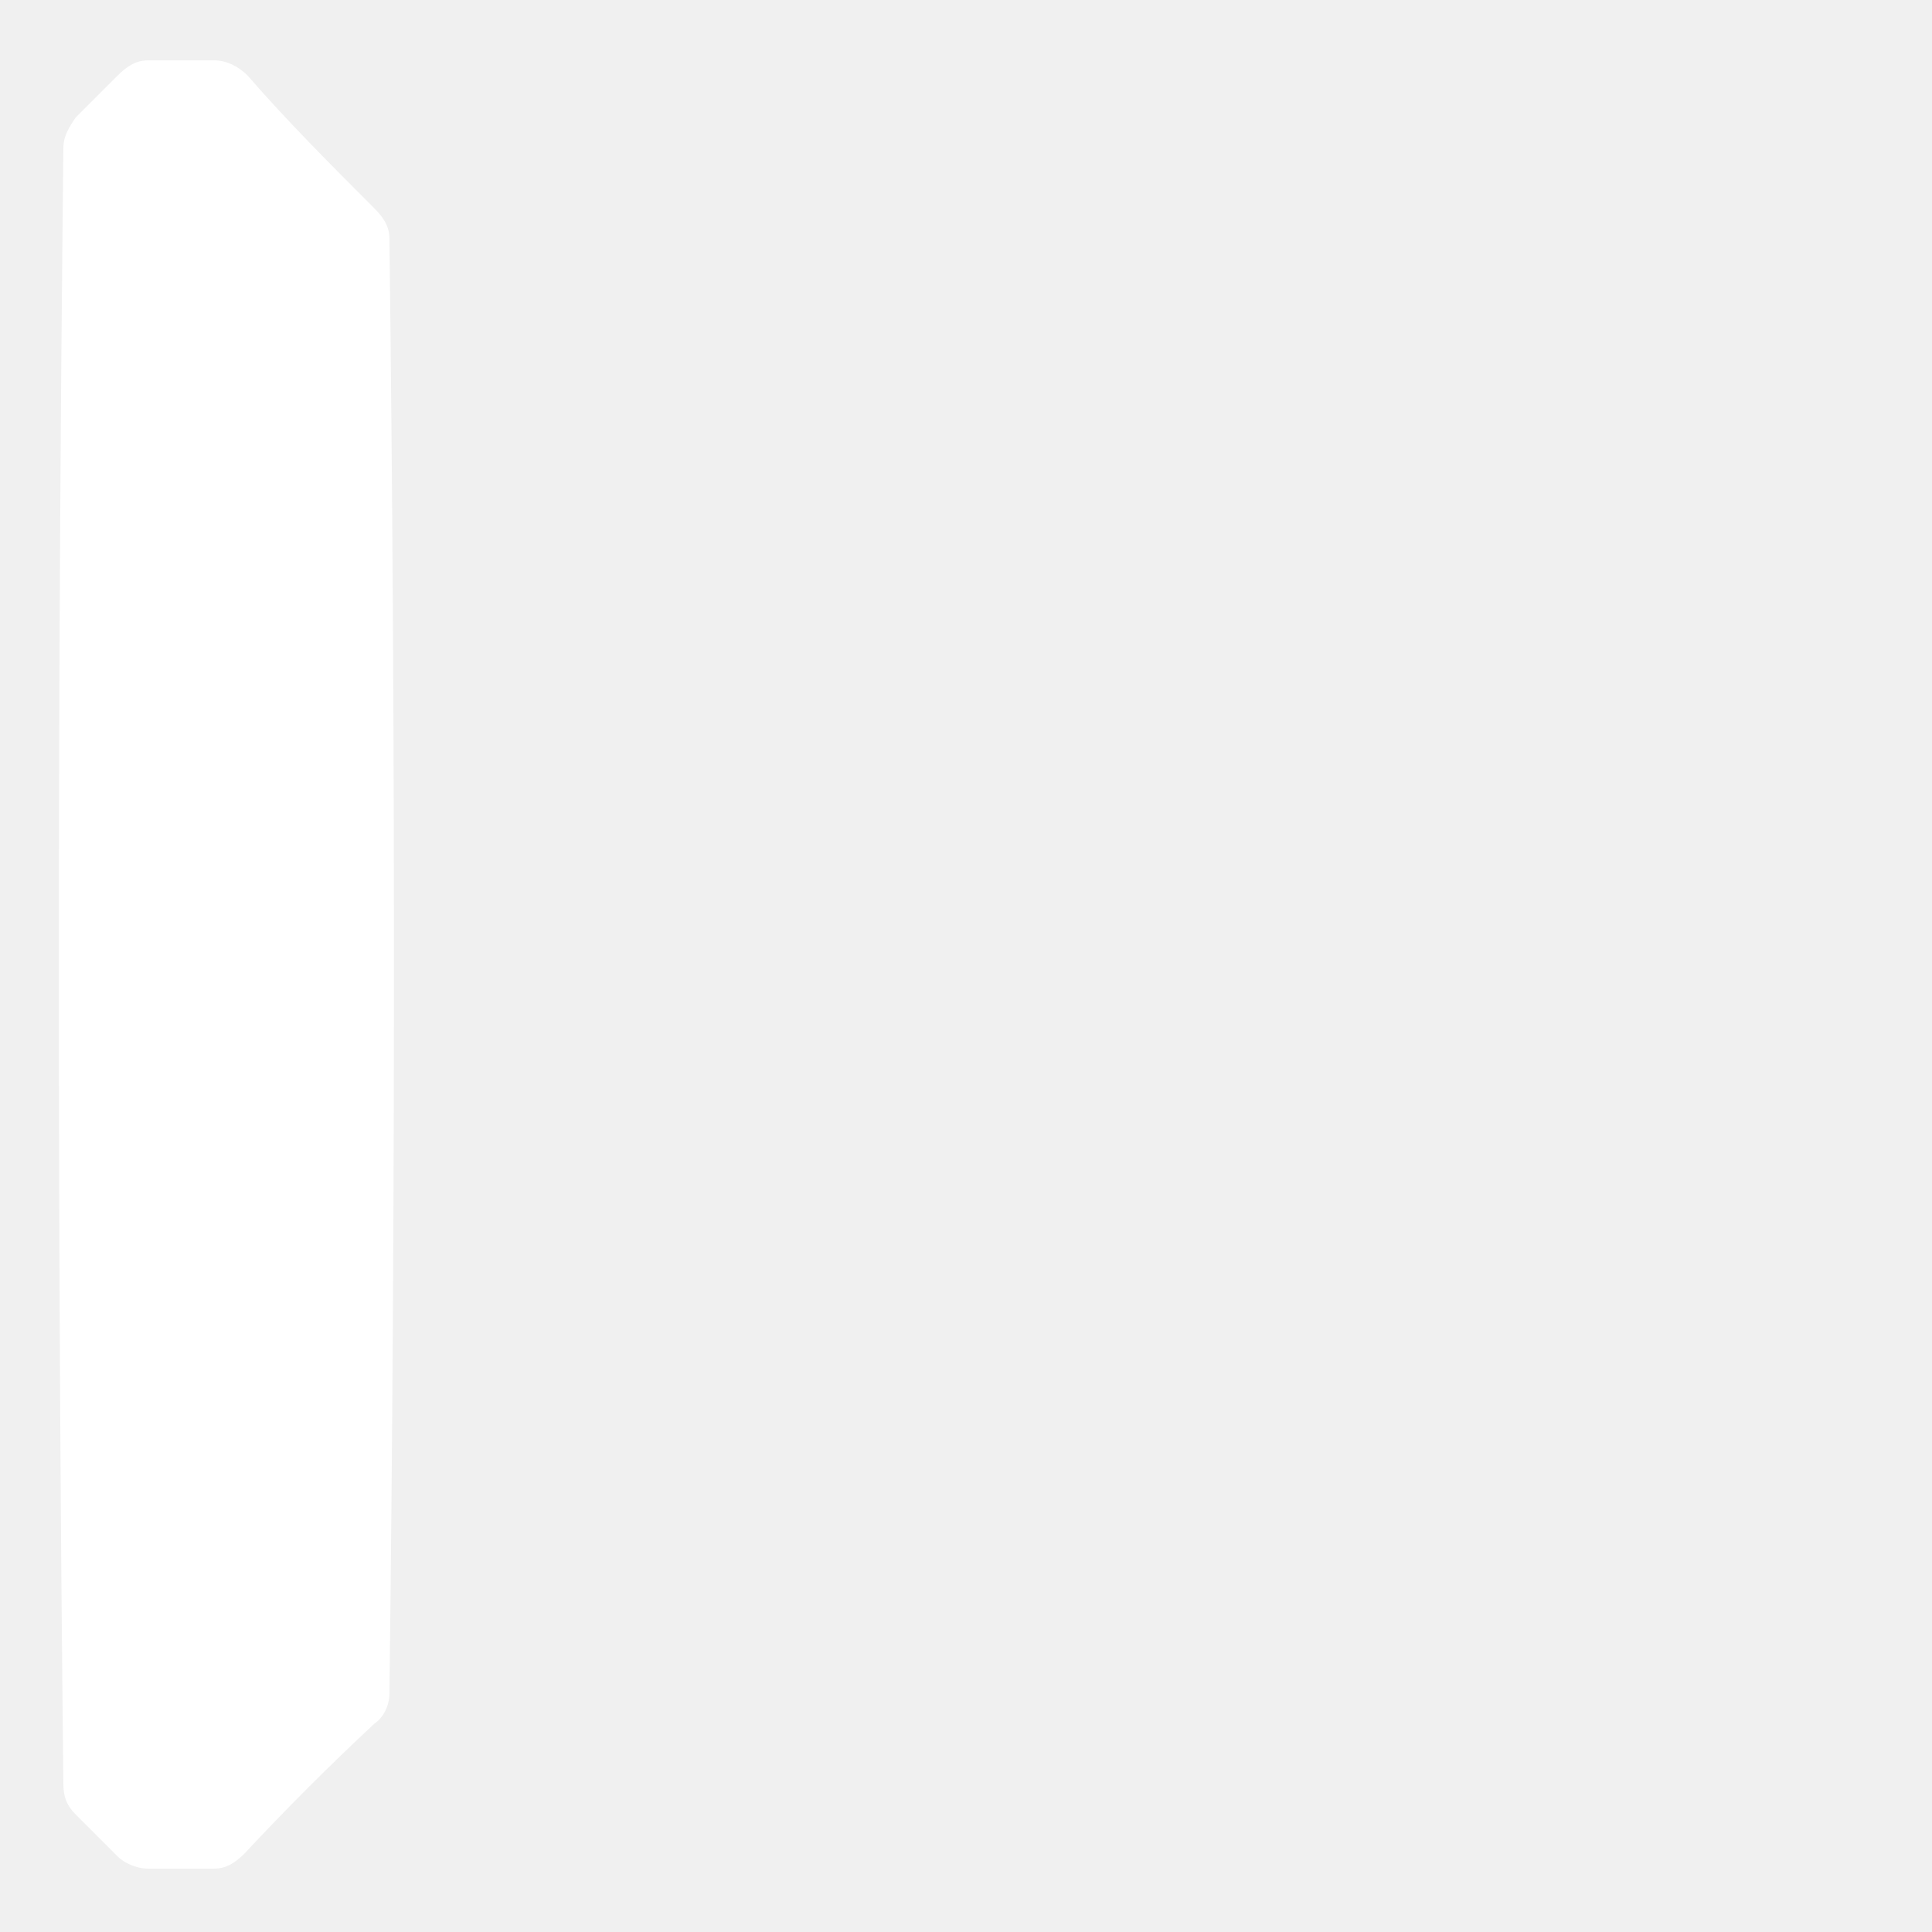
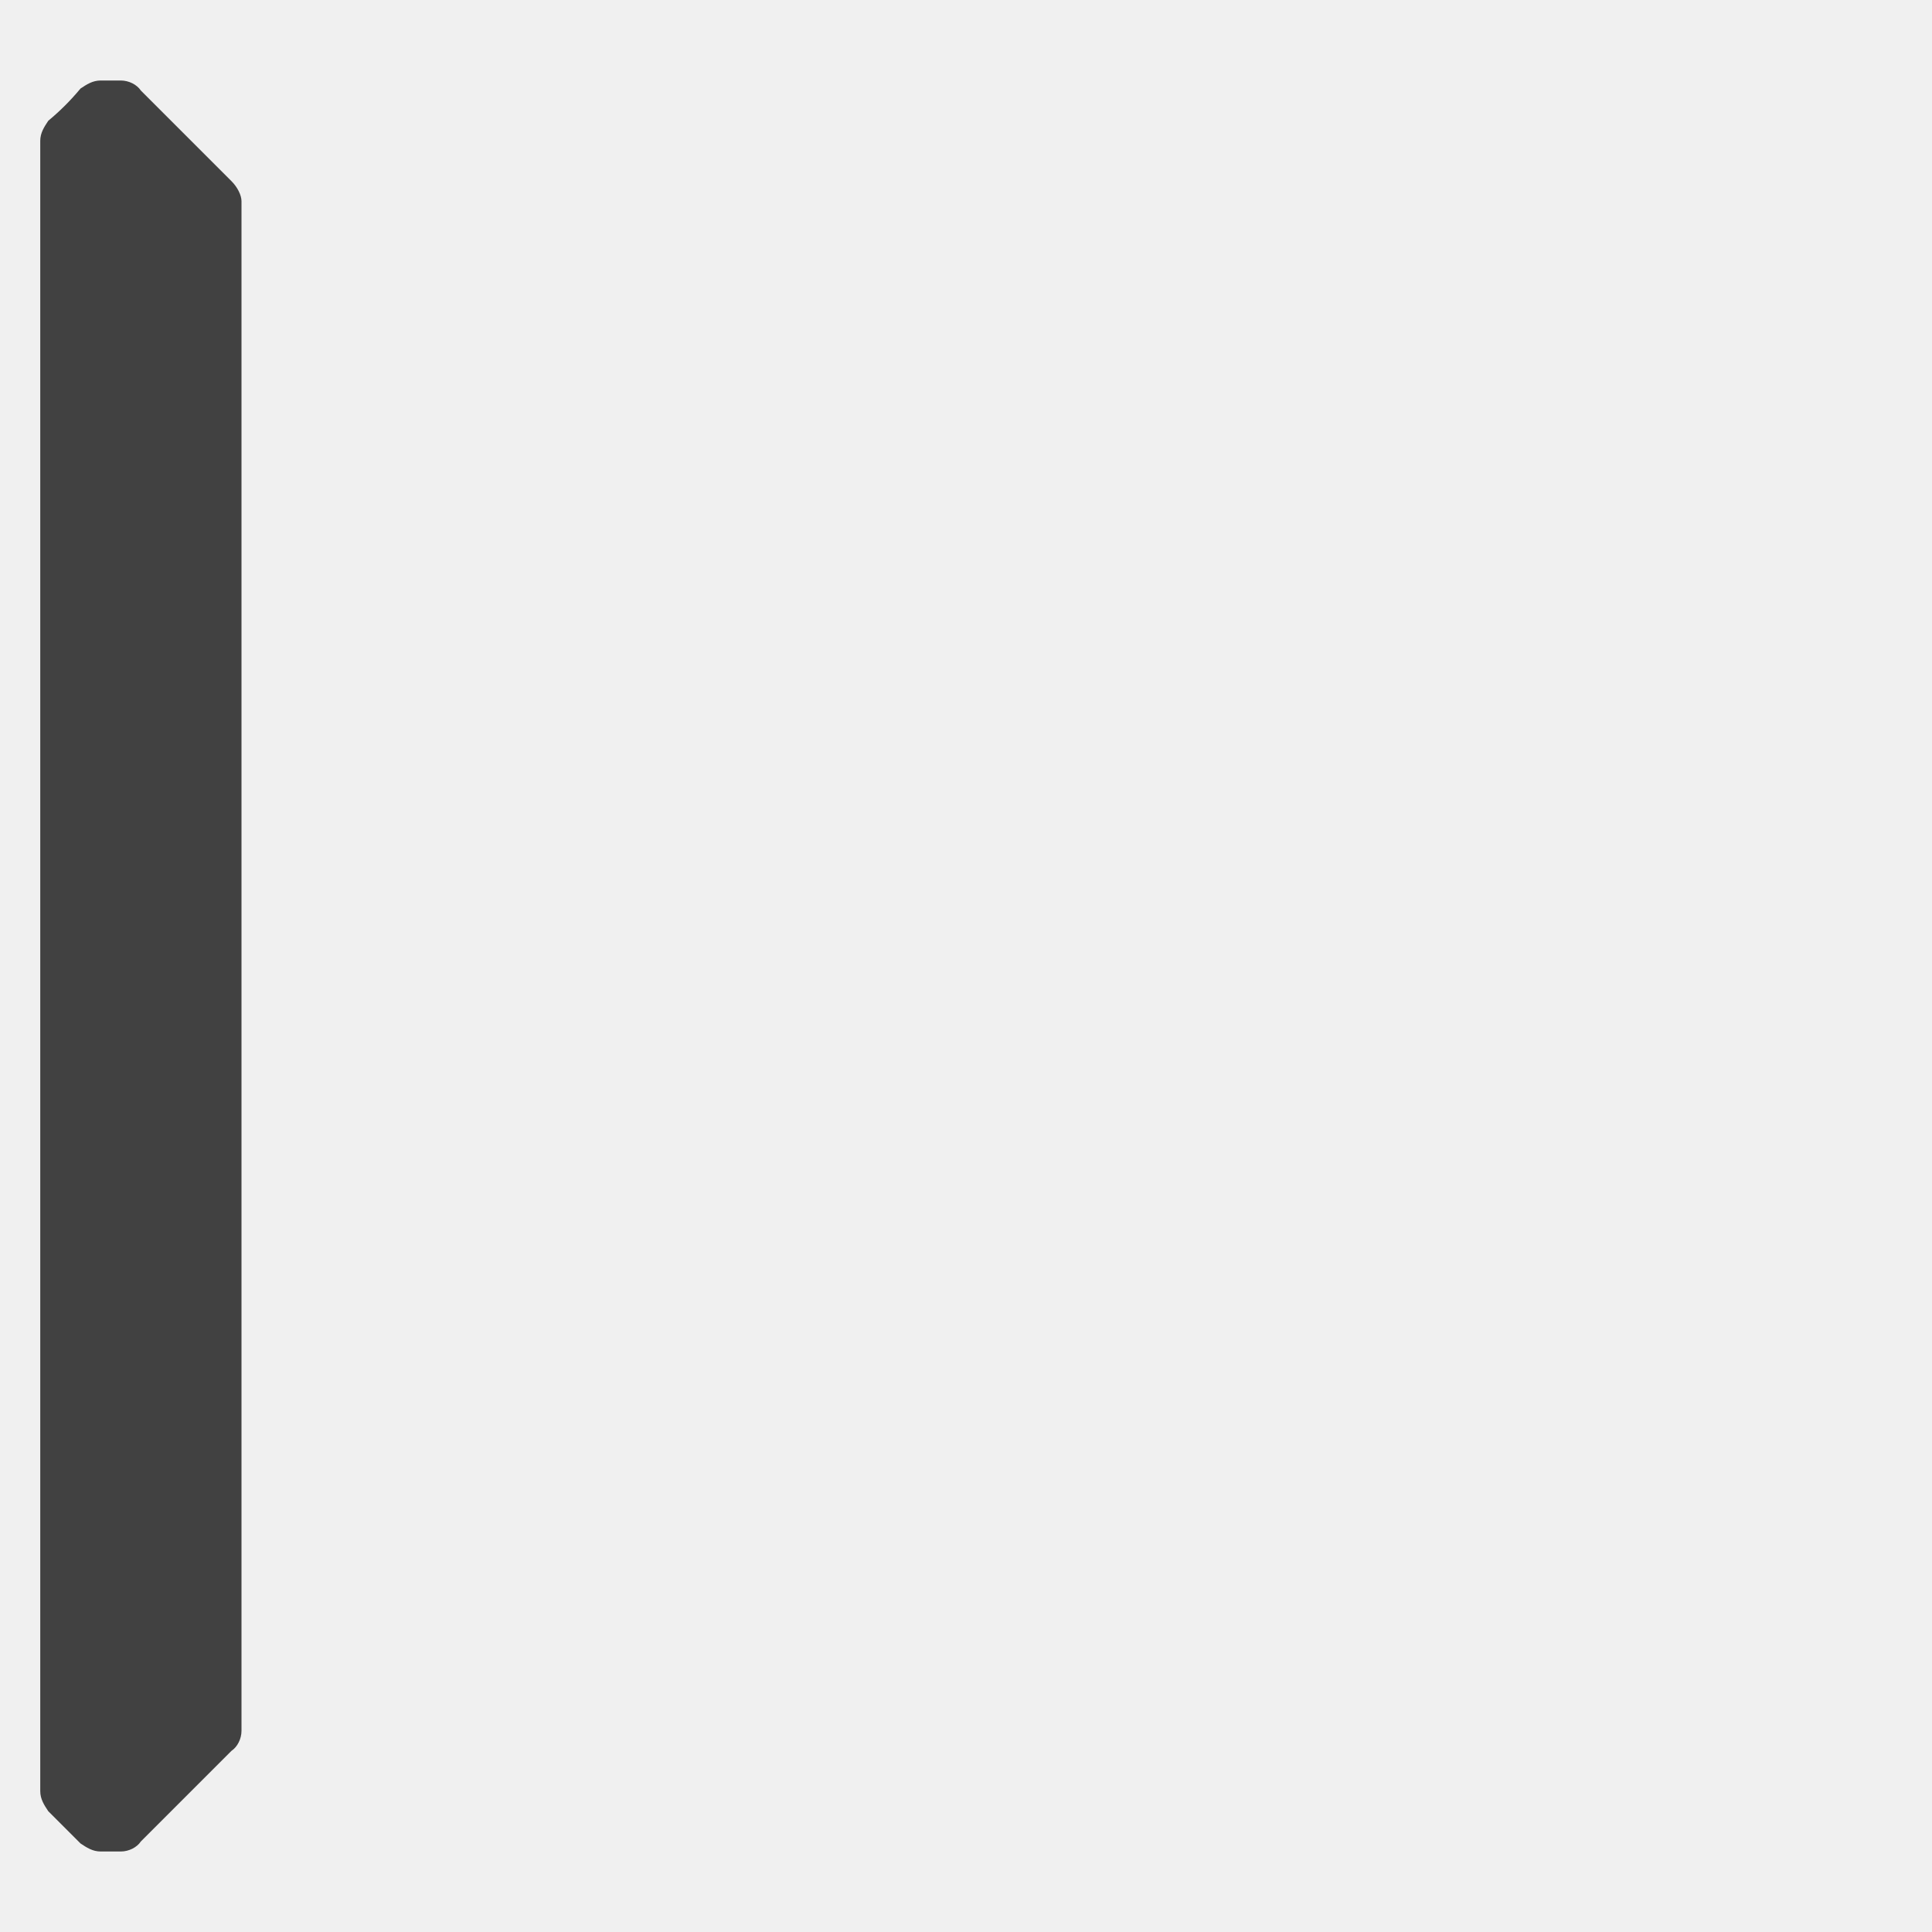
- <svg xmlns="http://www.w3.org/2000/svg" version="1.1" id="Layer_1" x="0px" y="0px" viewBox="0 0 64 64" style="enable-background:new 0 0 64 64;" xml:space="preserve">
+ <svg xmlns="http://www.w3.org/2000/svg" version="1.1" id="Layer_1" x="0px" y="0px" viewBox="0 0 96 96" style="enable-background:new 0 0 96 96;" xml:space="preserve">
  <style type="text/css">
- 	.st0{fill:#FFFFFF;}
+ 	.st0{fill:#414141;}
</style>
  <g>
-     <path class="st0" d="M4.9,2c0.7,0,1.4,0,2.2,0c0.4,0,0.8,0.2,1.1,0.5C9.5,4,11,5.5,12.4,6.9c0.3,0.3,0.5,0.6,0.5,1   c0.2,16.1,0.2,32.1,0,48.2c0,0.4-0.2,0.8-0.5,1c-1.5,1.4-2.9,2.8-4.3,4.3c-0.3,0.3-0.6,0.5-1,0.5c-0.7,0-1.4,0-2.2,0   c-0.4,0-0.8-0.2-1-0.4C3.4,61,3,60.6,2.5,60.1c-0.3-0.3-0.4-0.6-0.4-1C1.9,41.1,1.9,23,2.1,4.9c0-0.4,0.2-0.7,0.4-1   C3,3.4,3.4,3,3.9,2.5C4.2,2.2,4.5,2,4.9,2z" />
+     <path class="st0" d="M5,4c0.3,0,0.6,0,1,0C6.4,4,6.8,4.2,7,4.5C8.5,6,10,7.5,11.5,9c0.3,0.3,0.5,0.7,0.5,1c0,25.3,0,50.6,0,76   c0,0.4-0.2,0.8-0.5,1C10,88.5,8.5,90,7,91.5C6.8,91.8,6.4,92,6,92c-0.3,0-0.6,0-1,0c-0.4,0-0.7-0.2-1-0.4c-0.5-0.5-1-1-1.6-1.6   C2.2,89.7,2,89.4,2,89C2,61.7,2,34.3,2,7c0-0.4,0.2-0.7,0.4-1C3,5.5,3.5,5,4,4.4C4.3,4.2,4.6,4,5,4z" />
  </g>
</svg>
